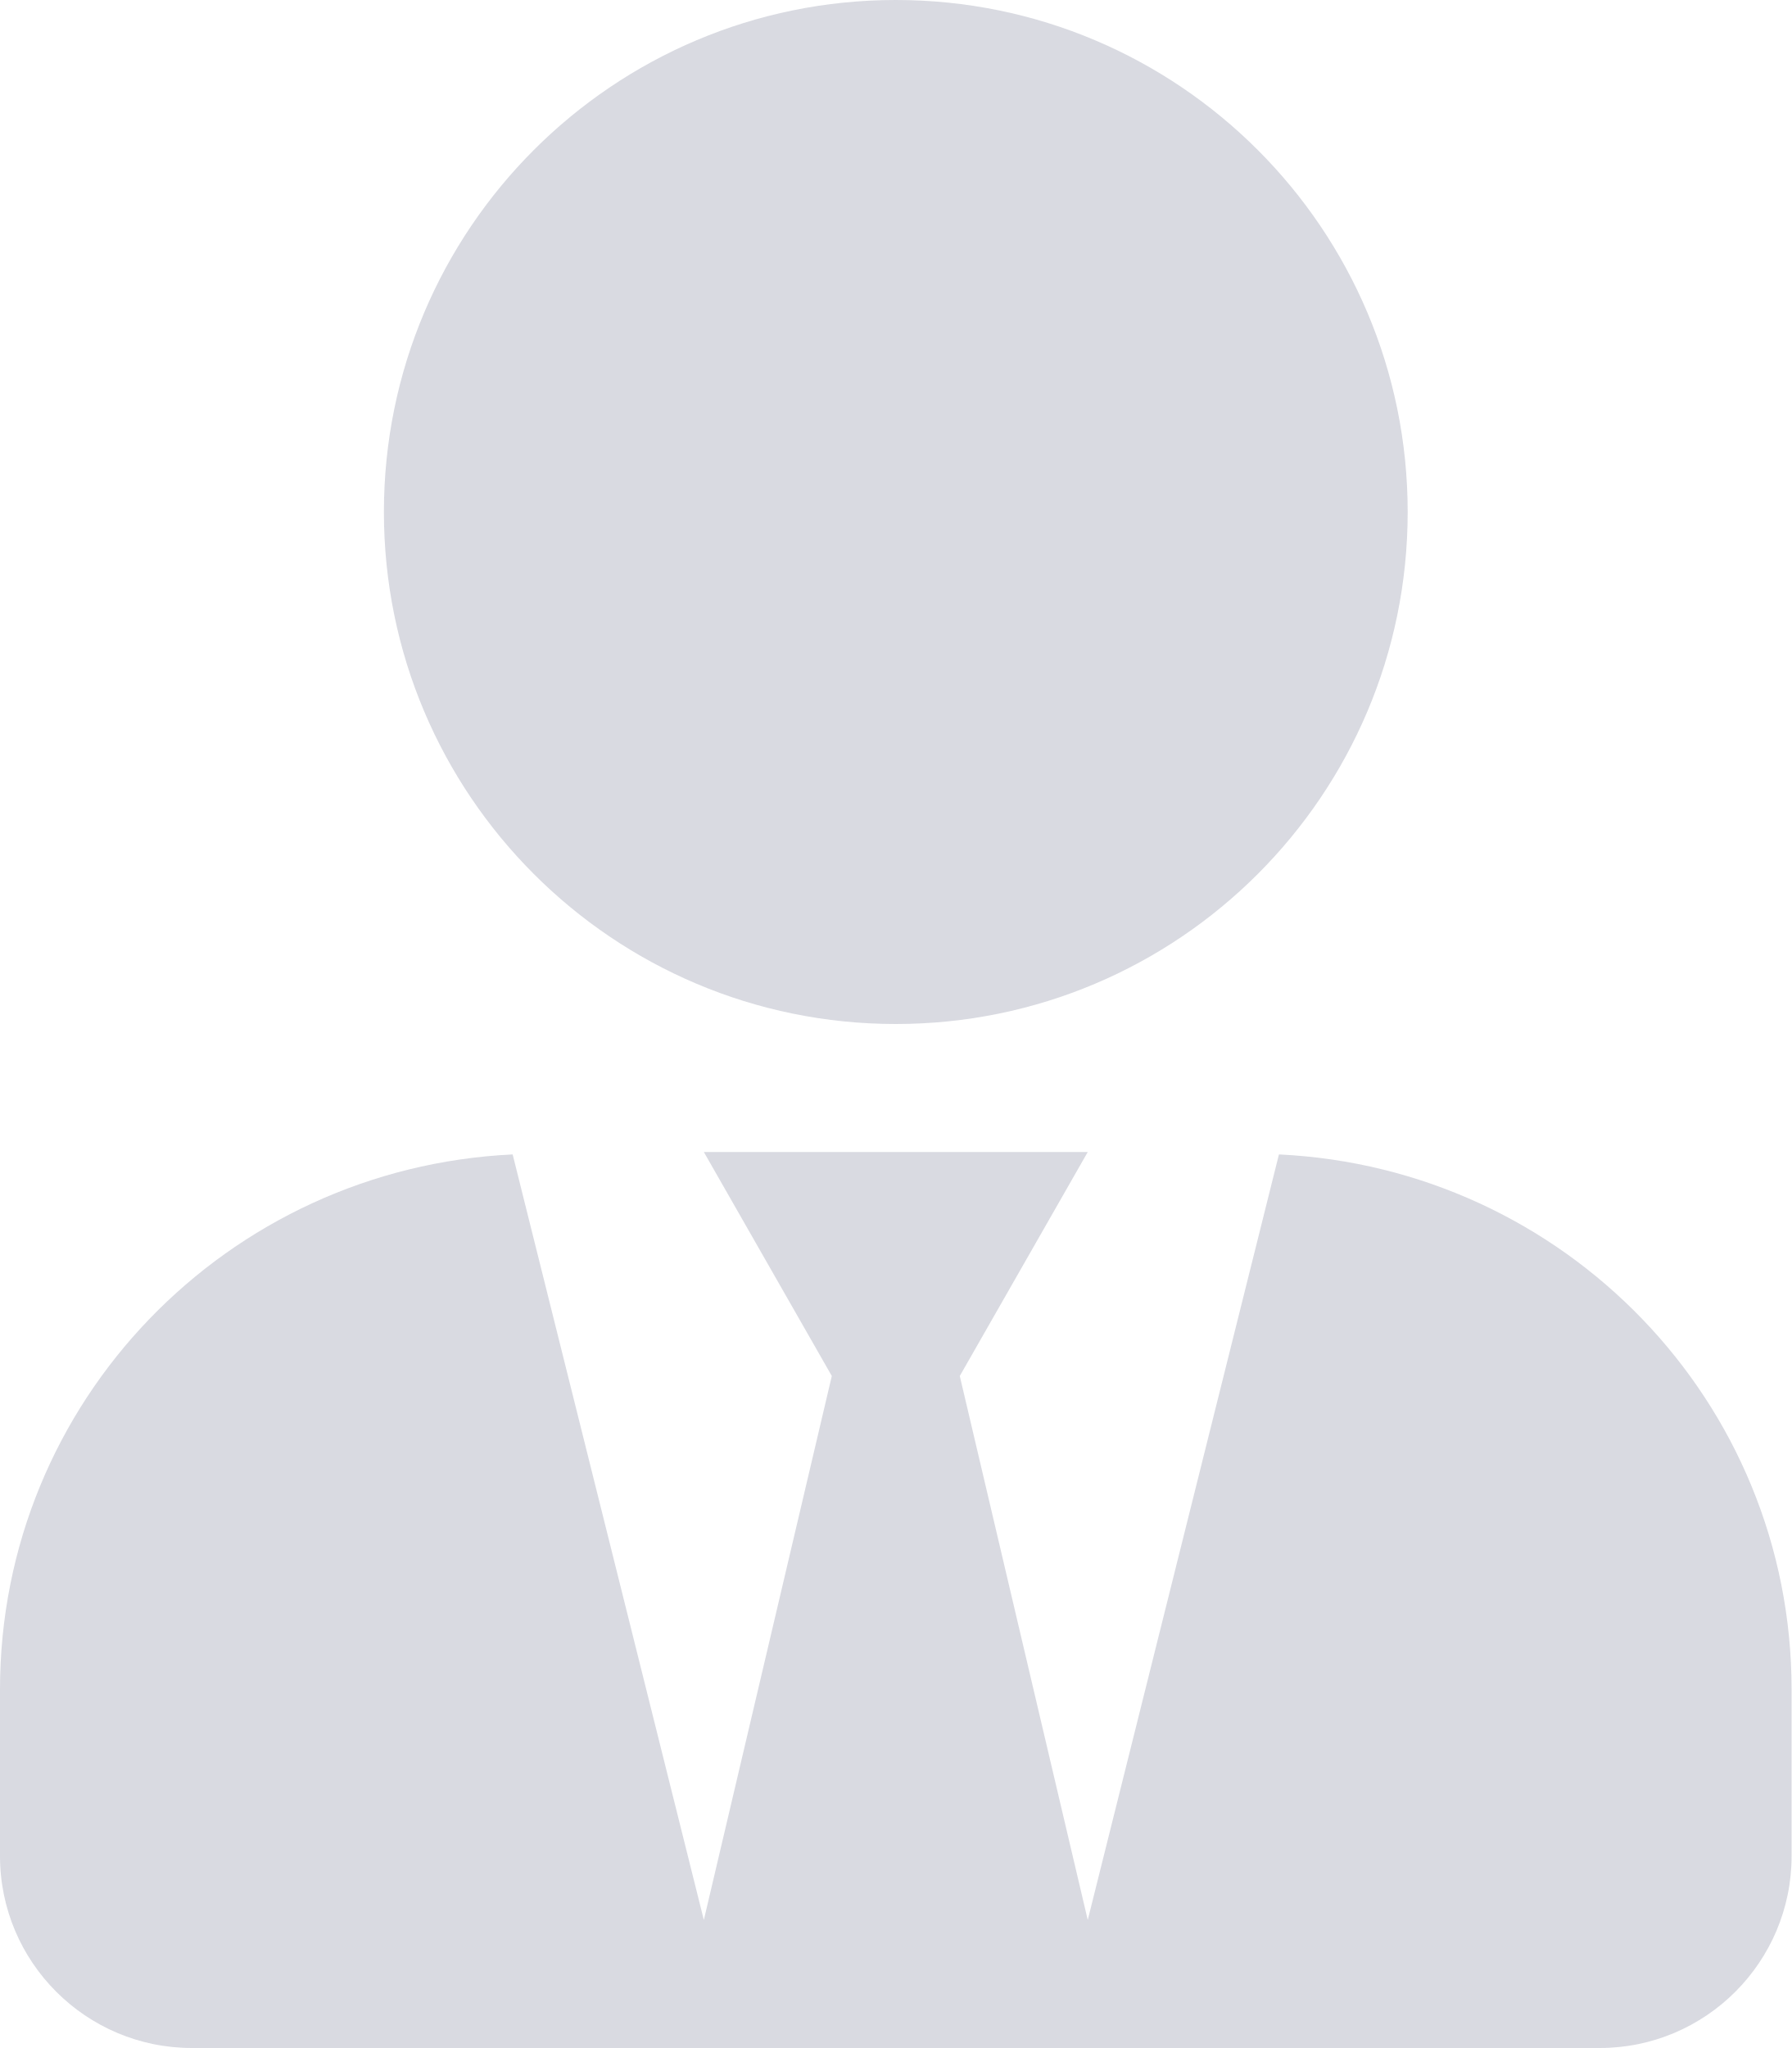
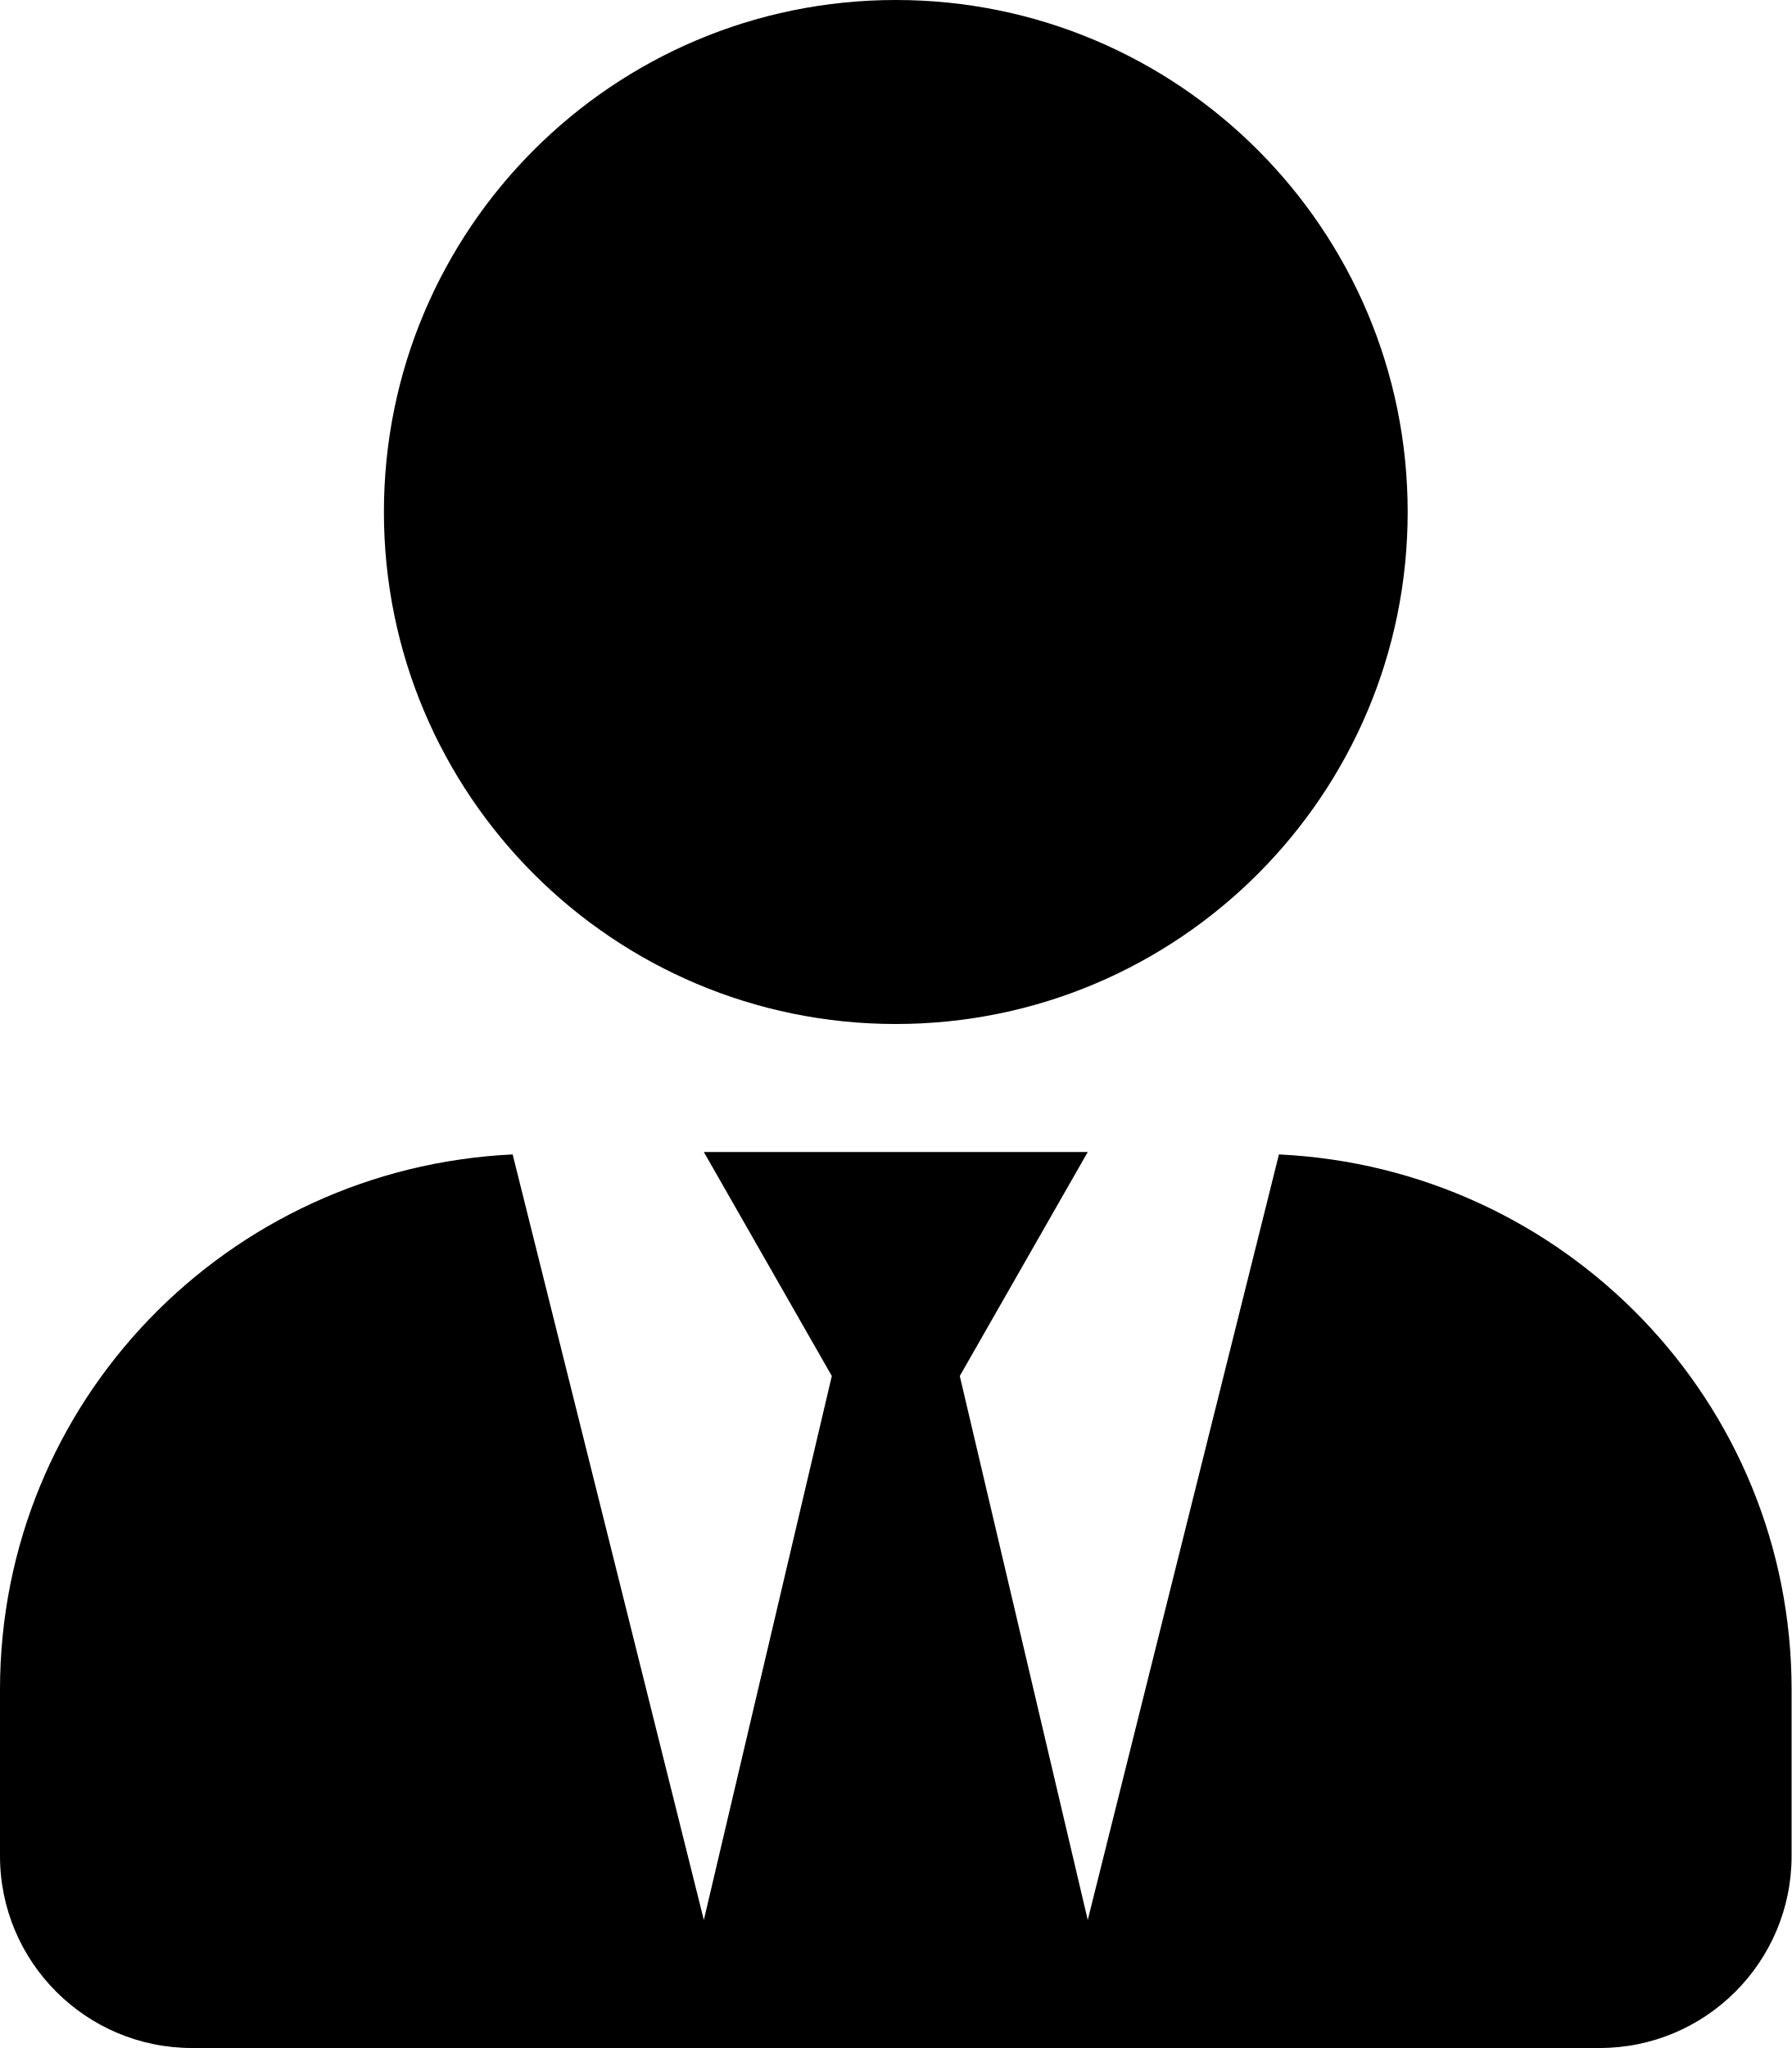
- <svg xmlns="http://www.w3.org/2000/svg" width="14" height="16" viewBox="0 0 14 16" fill="none">
-   <path opacity="0.4" d="M7 8C9.209 8 11 6.209 11 4C11 1.791 9.209 0 7 0C4.791 0 3 1.791 3 4C3 6.209 4.791 8 7 8ZM9.994 9.019L8.5 15L7.5 10.75L8.5 9H5.5L6.5 10.75L5.5 15L4.006 9.019C1.778 9.125 0 10.947 0 13.2V14.5C0 15.328 0.672 16 1.5 16H12.5C13.328 16 14 15.328 14 14.5V13.2C14 10.947 12.222 9.125 9.994 9.019Z" fill="#9FA2B4" />
+ <svg xmlns="http://www.w3.org/2000/svg" width="14" height="16" viewBox="0 0 14 16">
+   <path d="M7 8C9.209 8 11 6.209 11 4C11 1.791 9.209 0 7 0C4.791 0 3 1.791 3 4C3 6.209 4.791 8 7 8ZM9.994 9.019L8.5 15L7.5 10.75L8.5 9H5.5L6.5 10.75L5.5 15L4.006 9.019C1.778 9.125 0 10.947 0 13.2V14.5C0 15.328 0.672 16 1.5 16H12.5C13.328 16 14 15.328 14 14.5V13.2C14 10.947 12.222 9.125 9.994 9.019Z" />
</svg>
